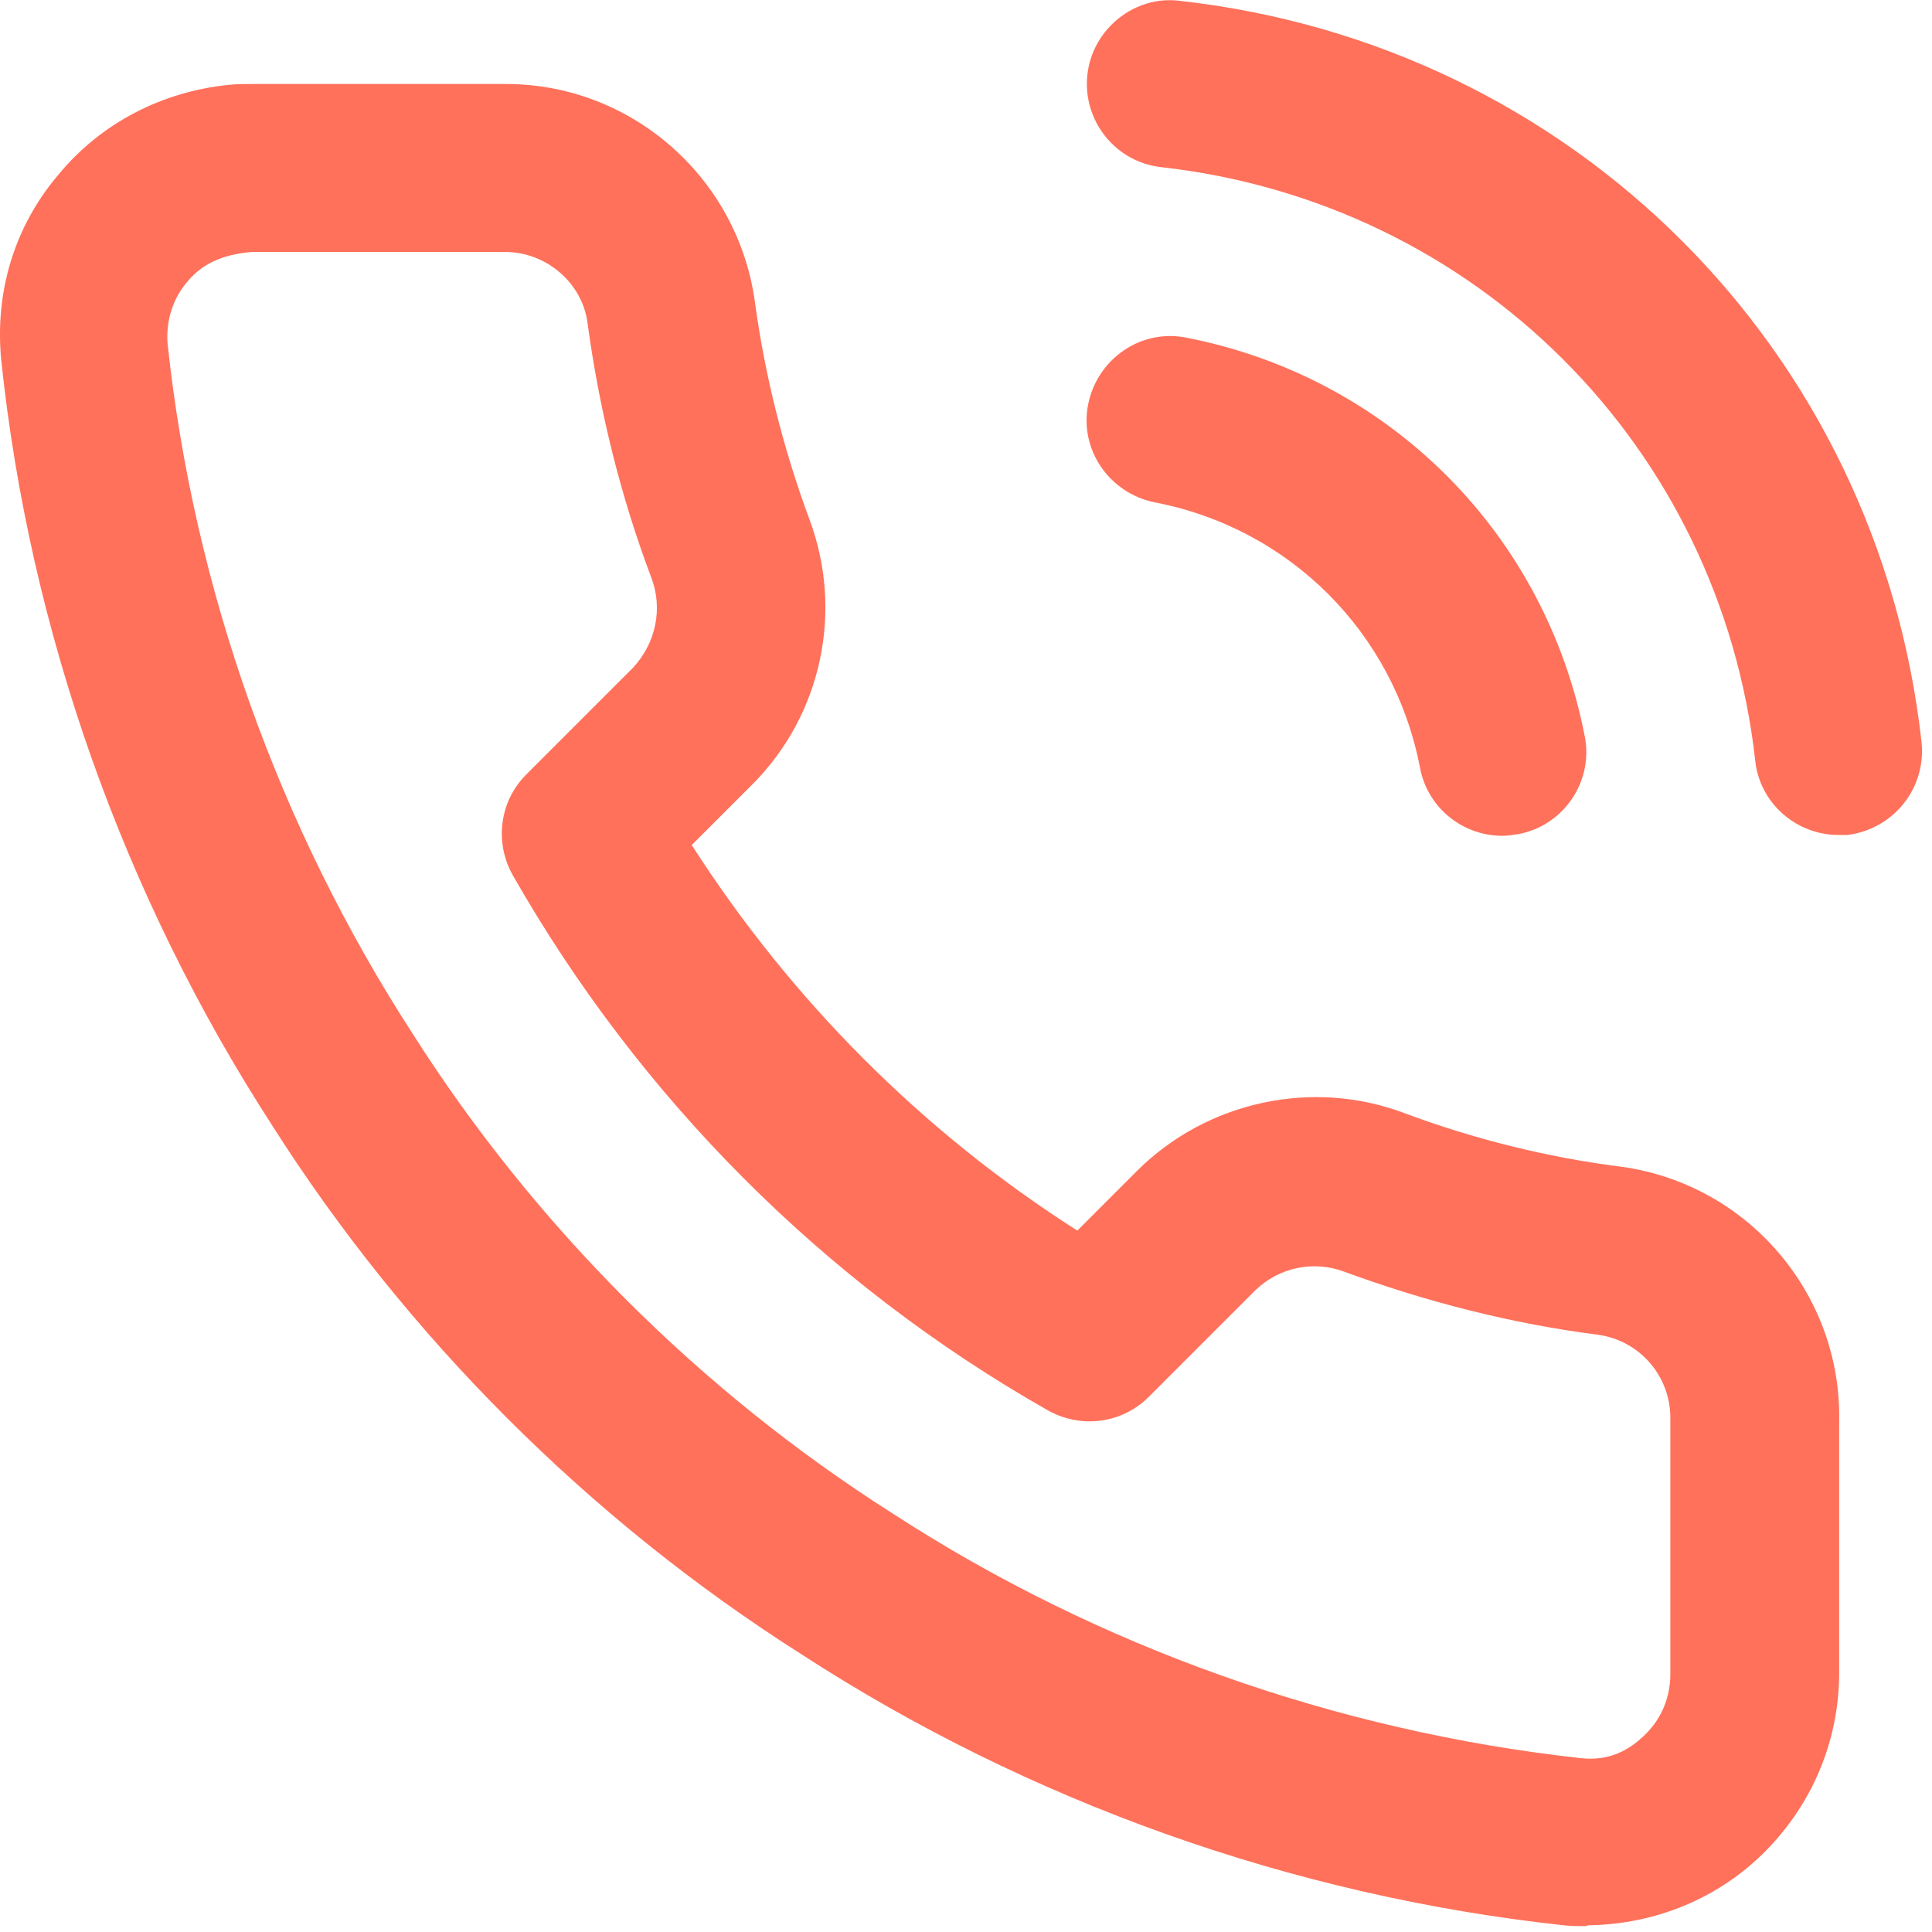
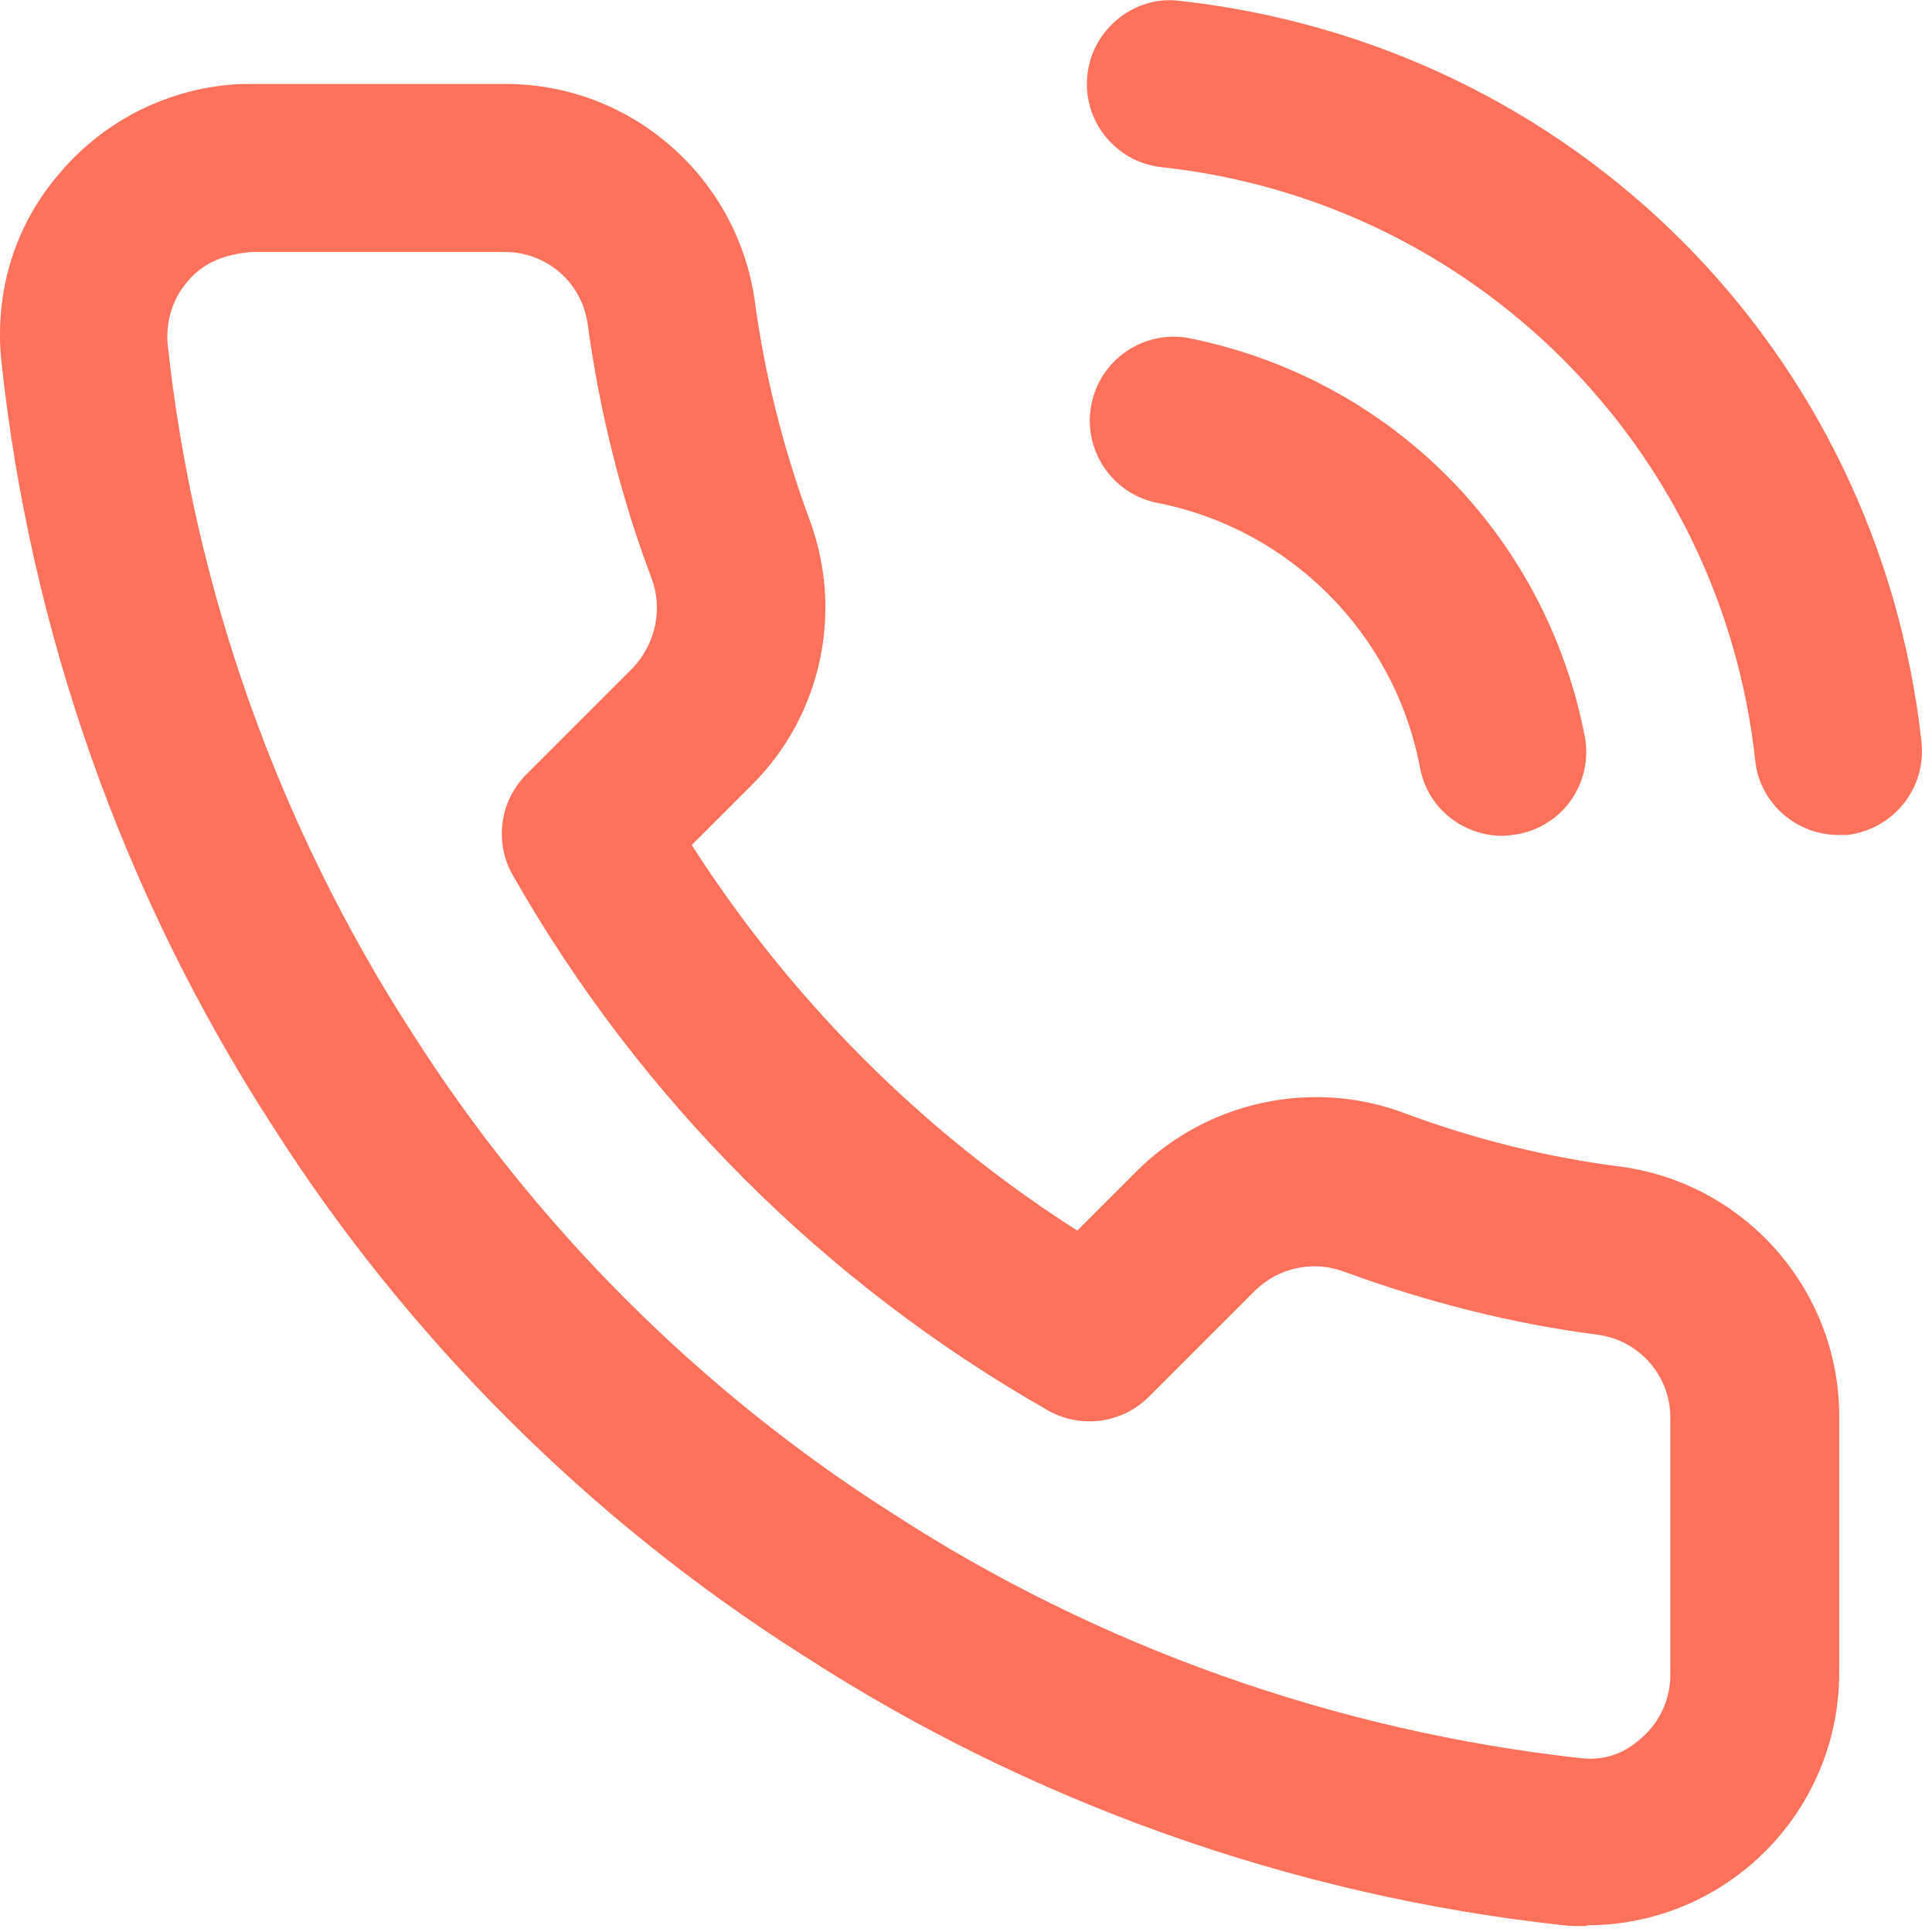
- <svg xmlns="http://www.w3.org/2000/svg" width="23" height="23" viewBox="0 0 23 23" fill="none">
-   <path d="M18.865 22.93C18.785 22.93 18.695 22.93 18.615 22.92C15.385 22.57 12.245 21.45 9.535 19.69C7.015 18.09 4.835 15.91 3.235 13.39C1.475 10.67 0.355 7.52 0.015 4.29C-0.065 3.47 0.175 2.69 0.695 2.08C1.205 1.46 1.935 1.09 2.725 1.01C2.815 1 2.905 1 2.995 1H5.995C6.005 1 6.015 1 6.025 1C7.505 1 8.775 2.1 8.985 3.58C9.105 4.47 9.325 5.34 9.635 6.18C10.045 7.27 9.785 8.51 8.955 9.34L8.235 10.06C9.415 11.9 10.975 13.47 12.825 14.65L13.545 13.93C14.375 13.11 15.625 12.84 16.715 13.25C17.545 13.56 18.425 13.78 19.305 13.89C20.815 14.1 21.925 15.41 21.895 16.92V19.91C21.895 20.71 21.585 21.46 21.025 22.03C20.465 22.6 19.705 22.91 18.905 22.92C18.885 22.93 18.875 22.93 18.865 22.93ZM6.015 3C6.005 3 6.005 3 6.015 3H2.995C2.635 3.03 2.395 3.15 2.225 3.36C2.055 3.56 1.975 3.82 1.995 4.09C2.305 7 3.315 9.84 4.915 12.31C6.365 14.59 8.335 16.56 10.615 18.01C13.075 19.61 15.915 20.61 18.815 20.93C19.165 20.97 19.405 20.83 19.595 20.64C19.785 20.45 19.885 20.2 19.885 19.93V16.93C19.885 16.92 19.885 16.91 19.885 16.9C19.895 16.39 19.525 15.96 19.025 15.89C18.005 15.76 16.985 15.5 16.005 15.14C15.635 15 15.225 15.09 14.945 15.36L13.675 16.63C13.355 16.95 12.865 17.01 12.475 16.79C9.815 15.28 7.615 13.07 6.105 10.42C5.885 10.03 5.945 9.54 6.265 9.22L7.535 7.95C7.805 7.66 7.895 7.25 7.755 6.88C7.385 5.9 7.135 4.88 6.995 3.85C6.935 3.37 6.505 3 6.015 3ZM17.885 9.95C17.415 9.95 16.995 9.62 16.905 9.14C16.595 7.53 15.355 6.29 13.745 5.98C13.205 5.87 12.845 5.35 12.955 4.81C13.065 4.27 13.585 3.91 14.125 4.02C16.535 4.49 18.395 6.35 18.865 8.76C18.975 9.3 18.615 9.83 18.075 9.93C18.005 9.94 17.945 9.95 17.885 9.95ZM21.885 9.94C21.385 9.94 20.945 9.56 20.895 9.05C20.475 5.31 17.565 2.41 13.825 1.99C13.275 1.93 12.885 1.43 12.945 0.89C13.005 0.34 13.515 -0.06 14.045 0.01C18.725 0.53 22.355 4.16 22.875 8.83C22.935 9.38 22.545 9.87 21.995 9.94C21.955 9.94 21.915 9.94 21.885 9.94Z" fill="#FF715B" />
+ <svg xmlns="http://www.w3.org/2000/svg" width="23" height="23" fill="none">
+   <path d="M18.865 22.93c-.08 0-.17 0-.25-.01-3.23-.35-6.37-1.47-9.08-3.23-2.52-1.6-4.7-3.78-6.3-6.3a20.869 20.869 0 01-3.22-9.1c-.08-.82.16-1.6.68-2.21a3 3 0 012.03-1.07c.09-.01.18-.01.27-.01h3.03c1.48 0 2.75 1.1 2.96 2.58.12.89.34 1.76.65 2.6.41 1.09.15 2.33-.68 3.16l-.72.72c1.18 1.84 2.74 3.41 4.59 4.59l.72-.72c.83-.82 2.08-1.09 3.17-.68.83.31 1.71.53 2.59.64 1.51.21 2.62 1.52 2.59 3.03v2.99a3.005 3.005 0 01-2.99 3.01c-.02.01-.03.01-.04.01zM6.015 3c-.01 0-.01 0 0 0h-3.02c-.36.03-.6.15-.77.36-.17.2-.25.46-.23.73.31 2.91 1.32 5.75 2.92 8.22 1.45 2.28 3.42 4.25 5.7 5.7 2.46 1.6 5.3 2.6 8.2 2.92.35.04.59-.1.78-.29a.99.99 0 00.29-.71V16.9a.997.997 0 00-.86-1.01c-1.02-.13-2.04-.39-3.02-.75a1.01 1.01 0 00-1.06.22l-1.27 1.27a1 1 0 01-1.2.16 17.01 17.01 0 01-6.37-6.37 1 1 0 01.16-1.2l1.27-1.27c.27-.29.36-.7.22-1.07-.37-.98-.62-2-.76-3.03a.991.991 0 00-.98-.85zm11.87 6.95c-.47 0-.89-.33-.98-.81a3.966 3.966 0 00-3.16-3.16.999.999 0 01.38-1.96c2.41.47 4.27 2.33 4.74 4.74a.994.994 0 01-.79 1.17c-.07.01-.13.02-.19.02zm4-.01c-.5 0-.94-.38-.99-.89a7.968 7.968 0 00-7.07-7.06.998.998 0 01-.88-1.1c.06-.55.57-.95 1.1-.88 4.68.52 8.31 4.15 8.83 8.82.06.55-.33 1.04-.88 1.11h-.11z" fill="#FF715B" />
</svg>
